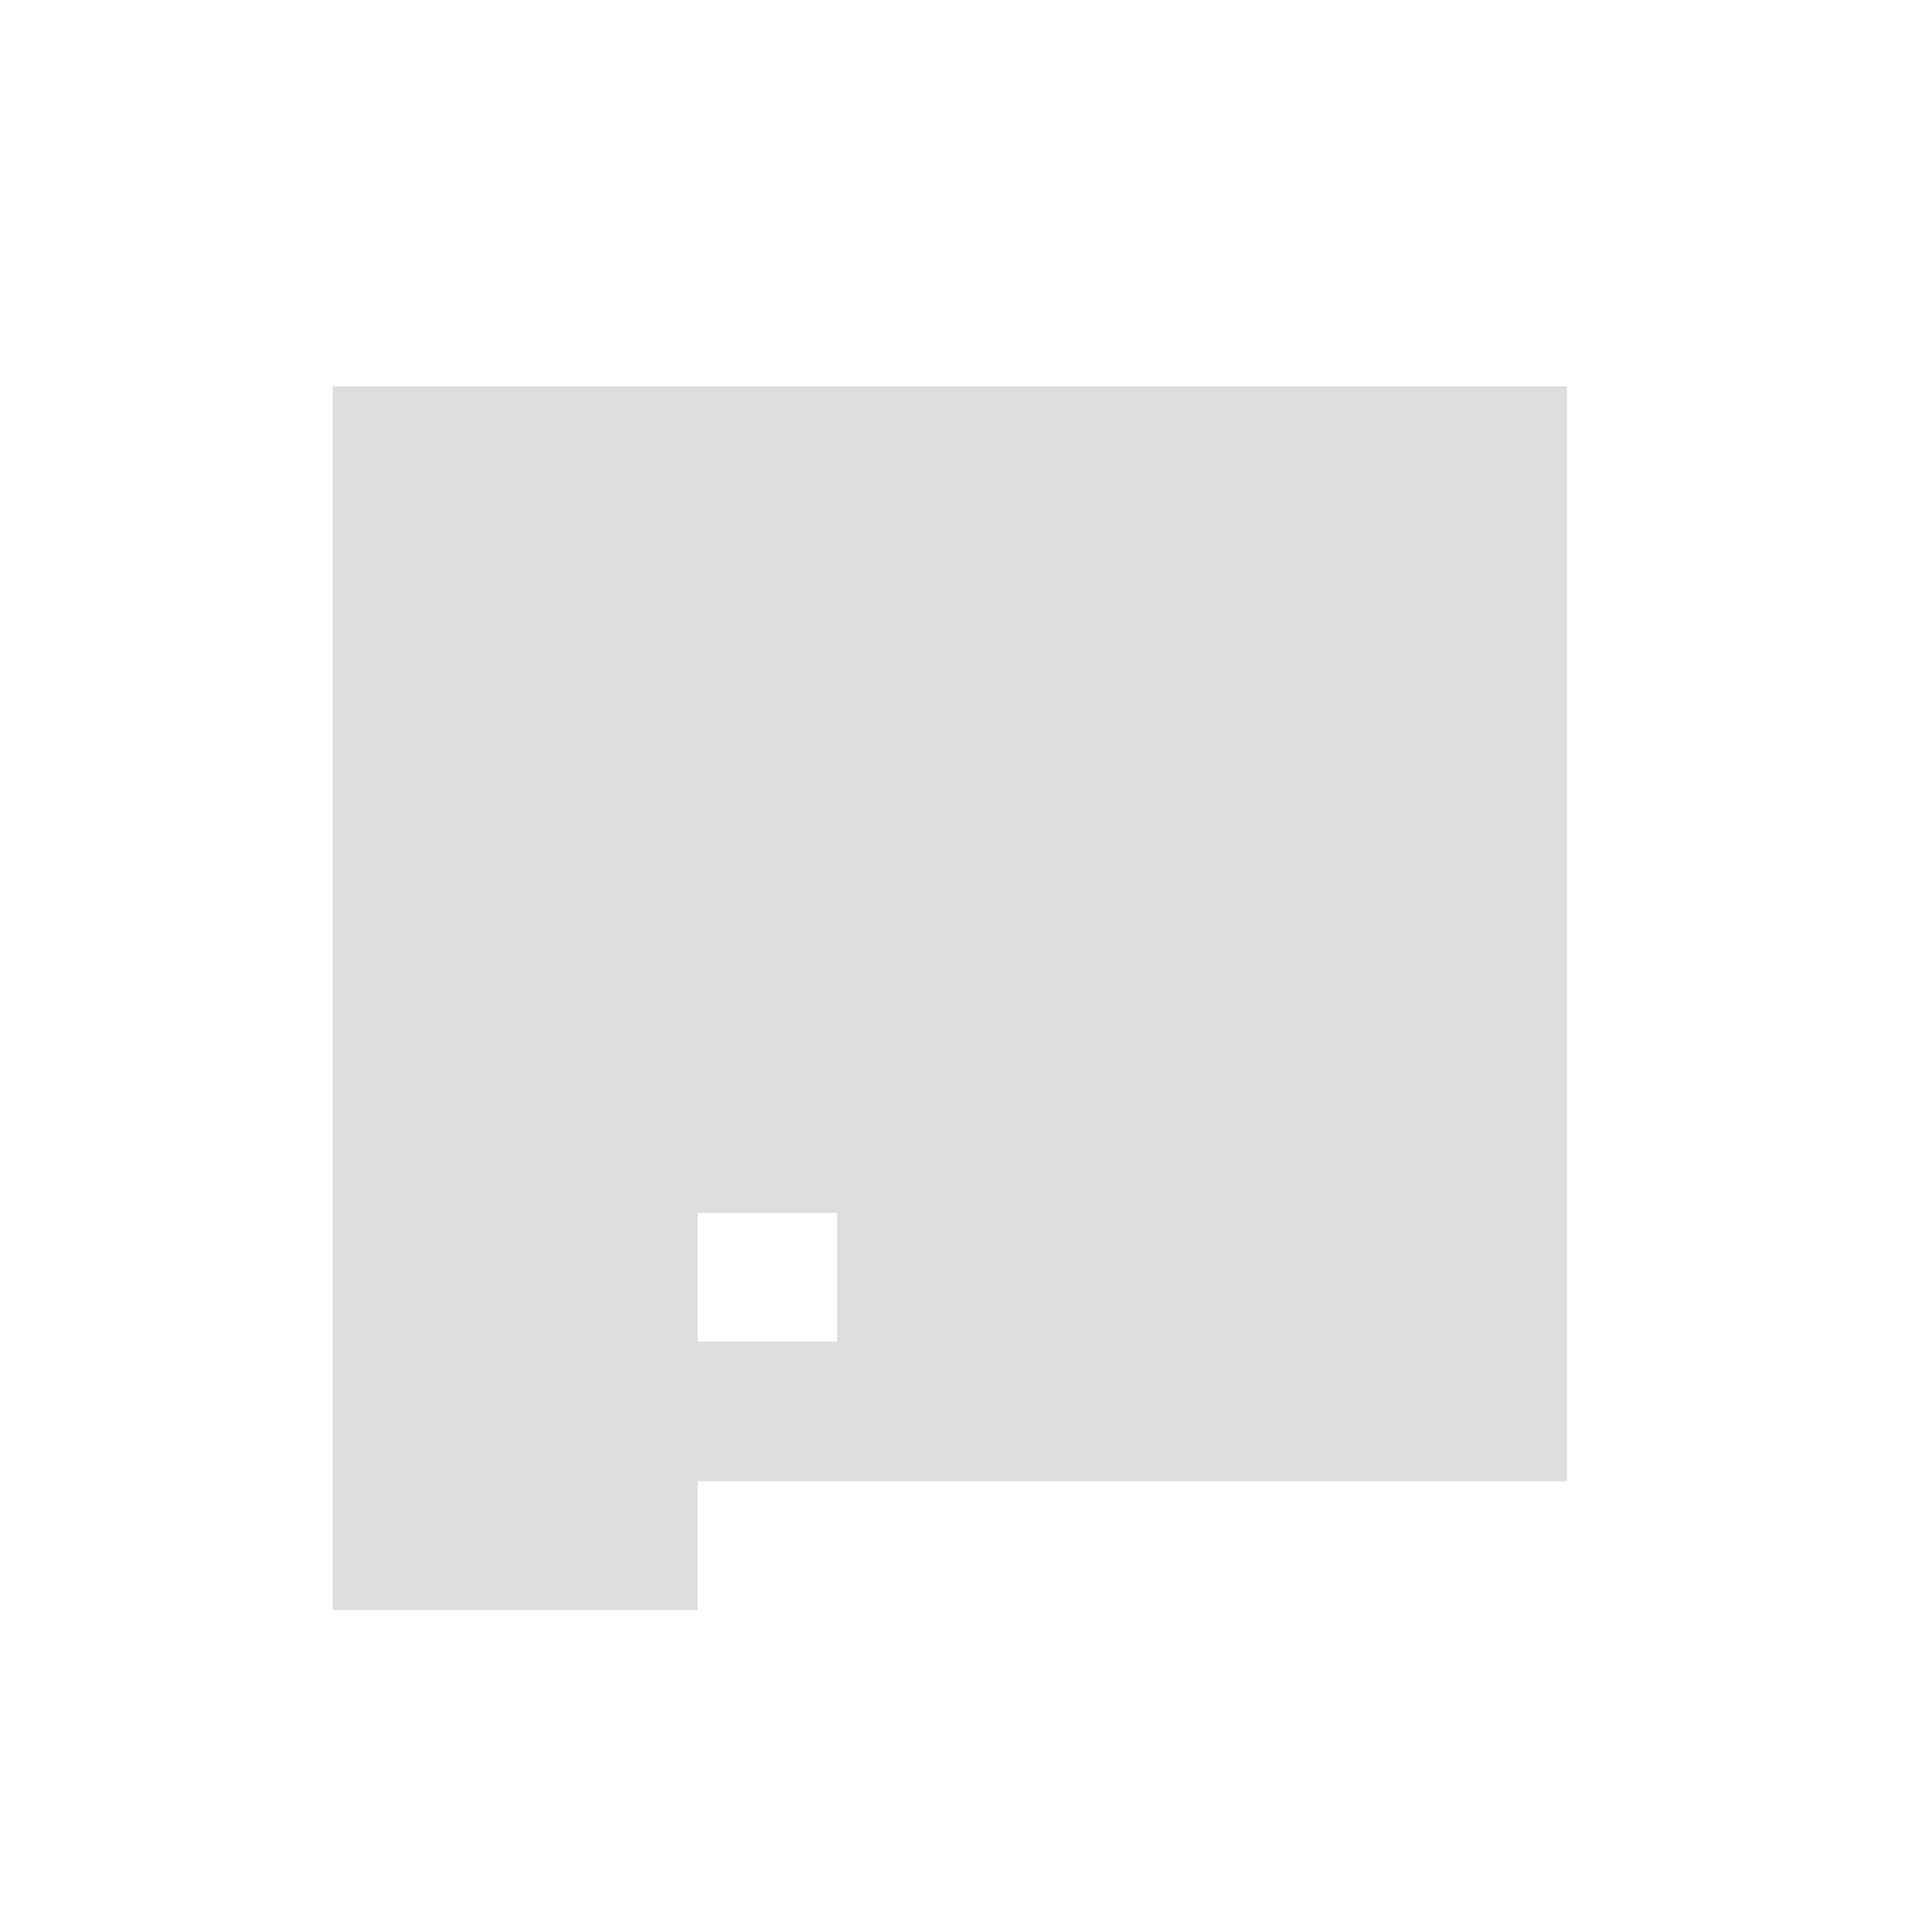
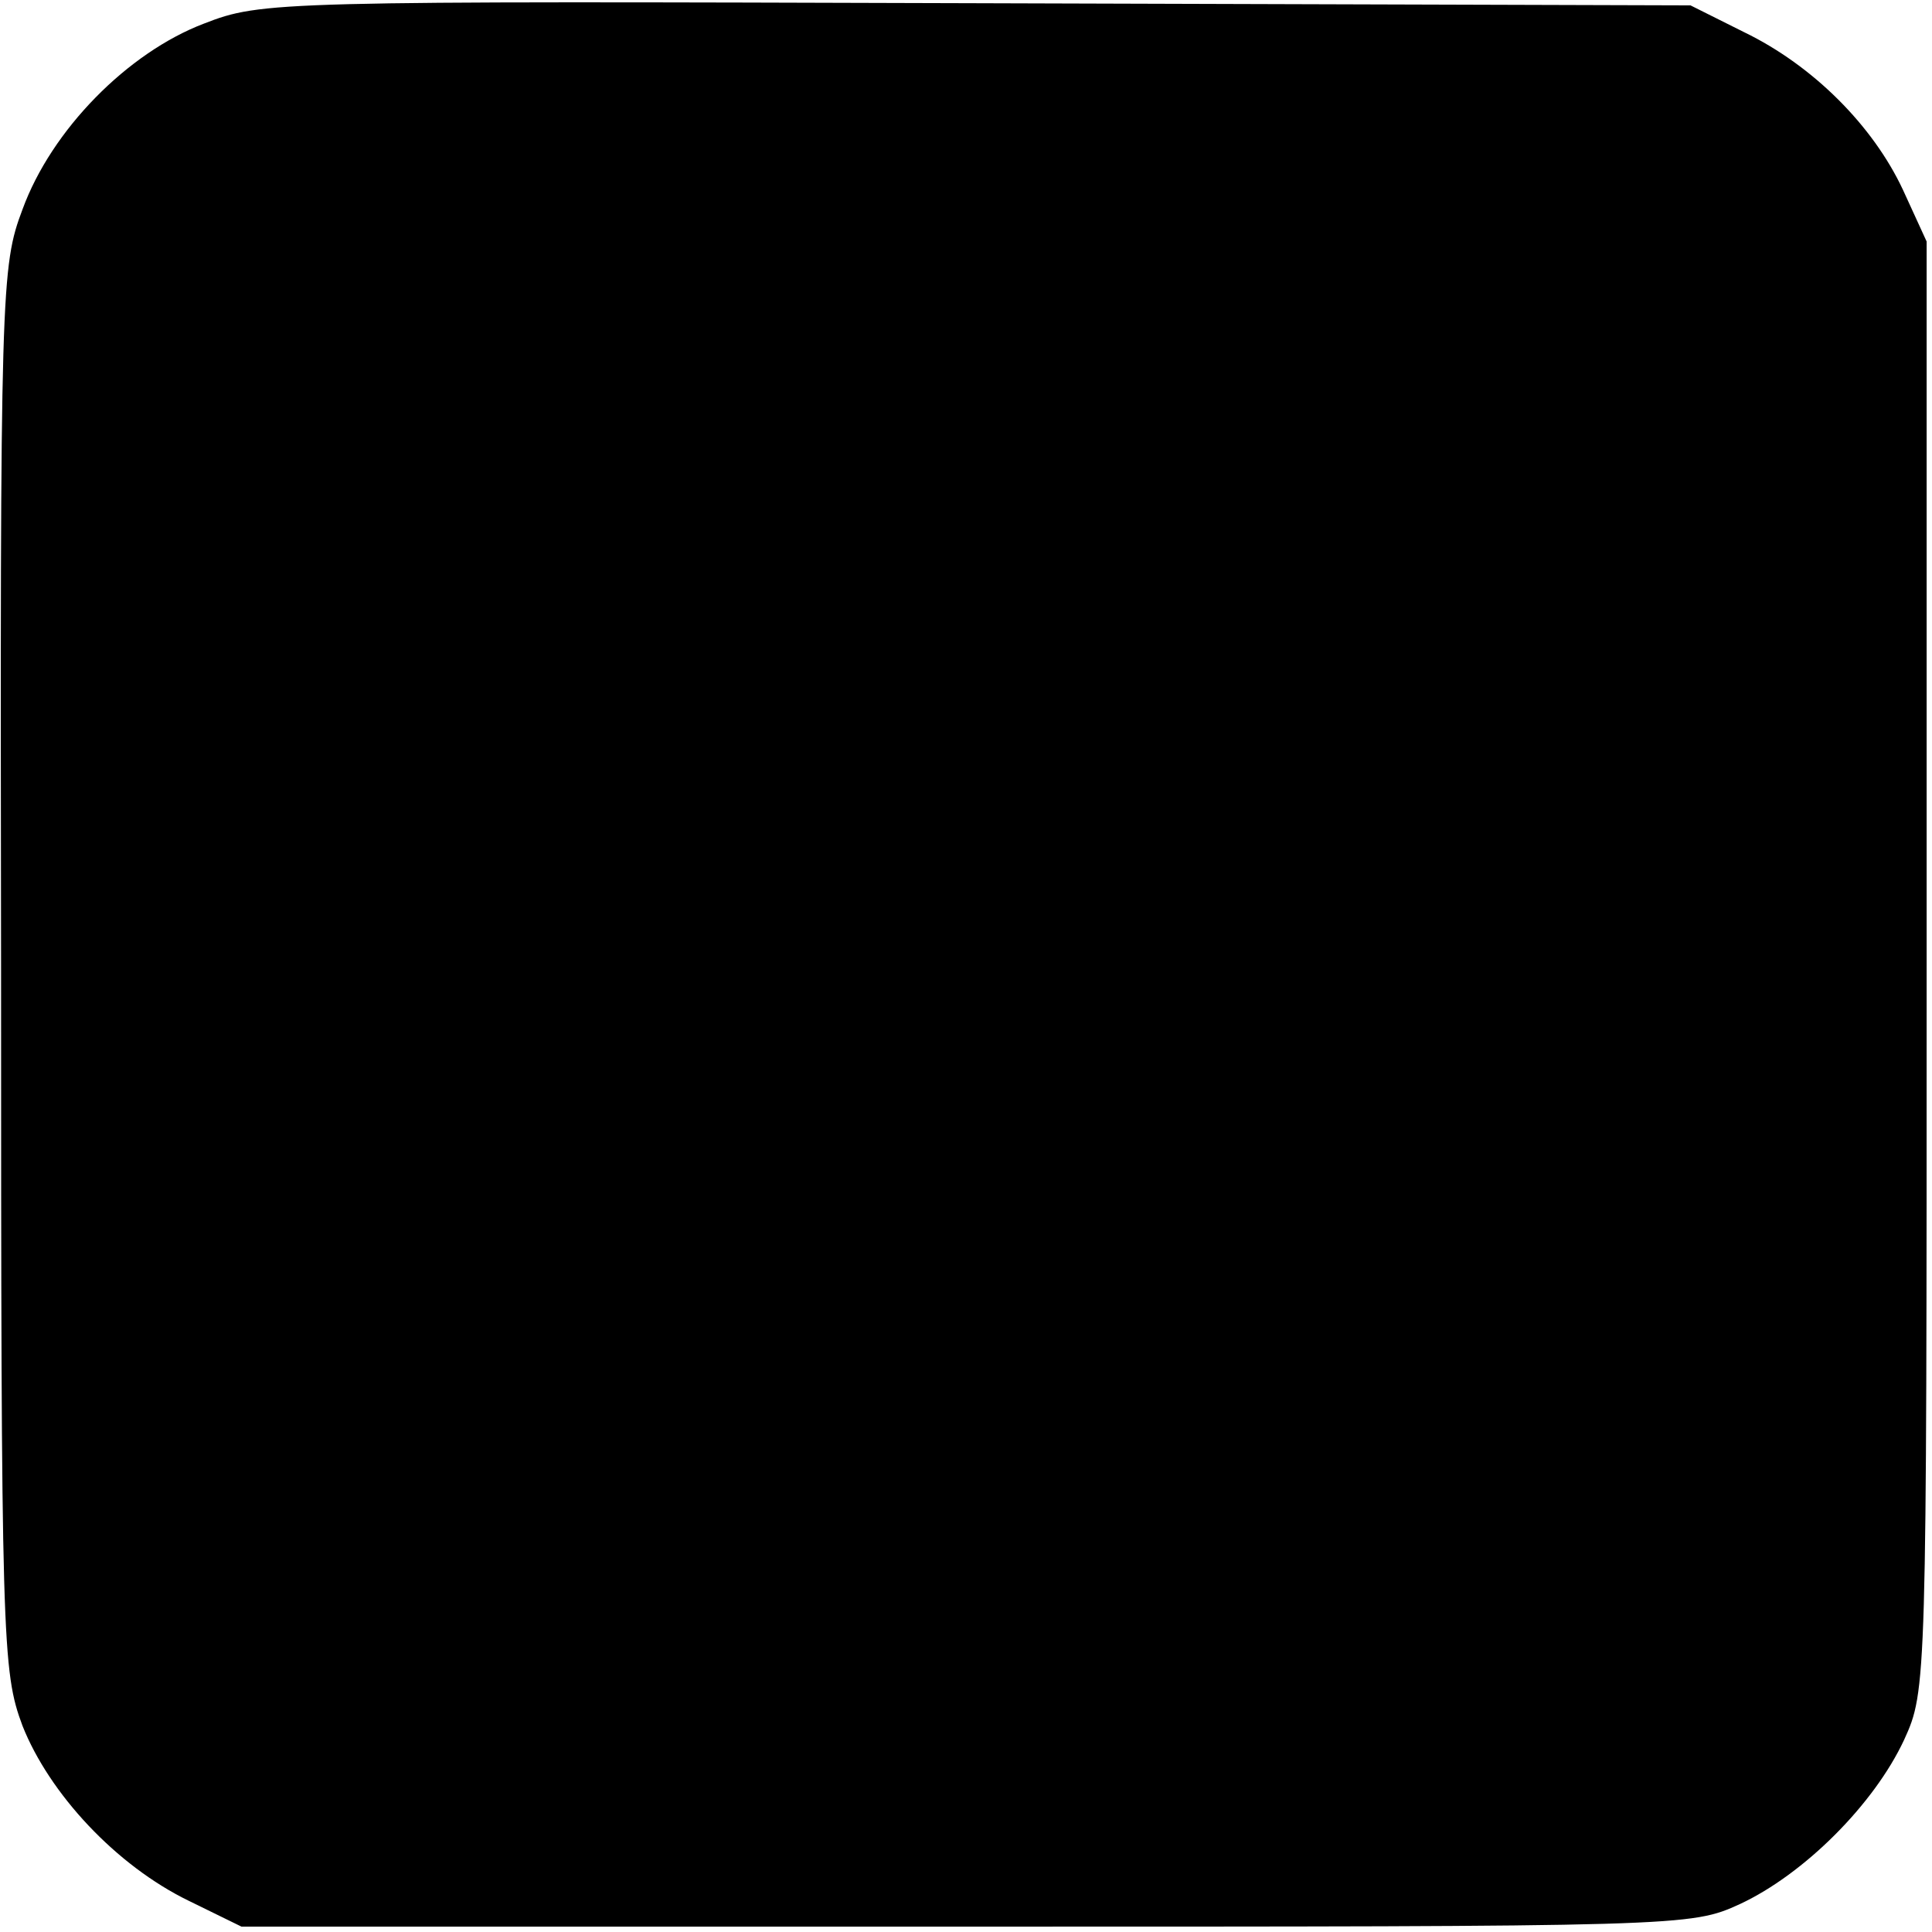
- <svg xmlns="http://www.w3.org/2000/svg" version="1.0" width="180px" height="180px" viewBox="0 0 180 180" preserveAspectRatio="xMidYMid meet">
-   <g transform="translate(0,180) scale(0.1,-0.1)" fill="#dddddd" stroke="none">
-     <path d="M310 870 l0 -570 170 0 170 0 0 60 0 60 405 0 405 0 0 510 0 510 -575 0 -575 0 0 -570z m470 -260 l0 -60 -65 0 -65 0 0 60 0 60 65 0 65 0 0 -60z" />
+ <svg xmlns="http://www.w3.org/2000/svg" version="1.0" width="180pt" height="180pt" viewBox="0 0 180 180" preserveAspectRatio="xMidYMid meet">
+   <g transform="translate(0,180) scale(0.1,-0.1)" fill="#000000" stroke="none">
+     <path d="M190 1778 c-71 -27 -142 -99 -169 -173 -20 -53 -21 -72 -20 -707 0 -630 1 -655 20 -706 25 -63 87 -130 155 -163 l49 -24 675 0 c670 0 675 0 721 21 60 28 125 93 153 153 21 46 21 51 21 721 l0 675 -22 48 c-28 60 -84 116 -148 147 l-50 25 -665 2 c-654 2 -666 2 -720 -19z" />
  </g>
</svg>
